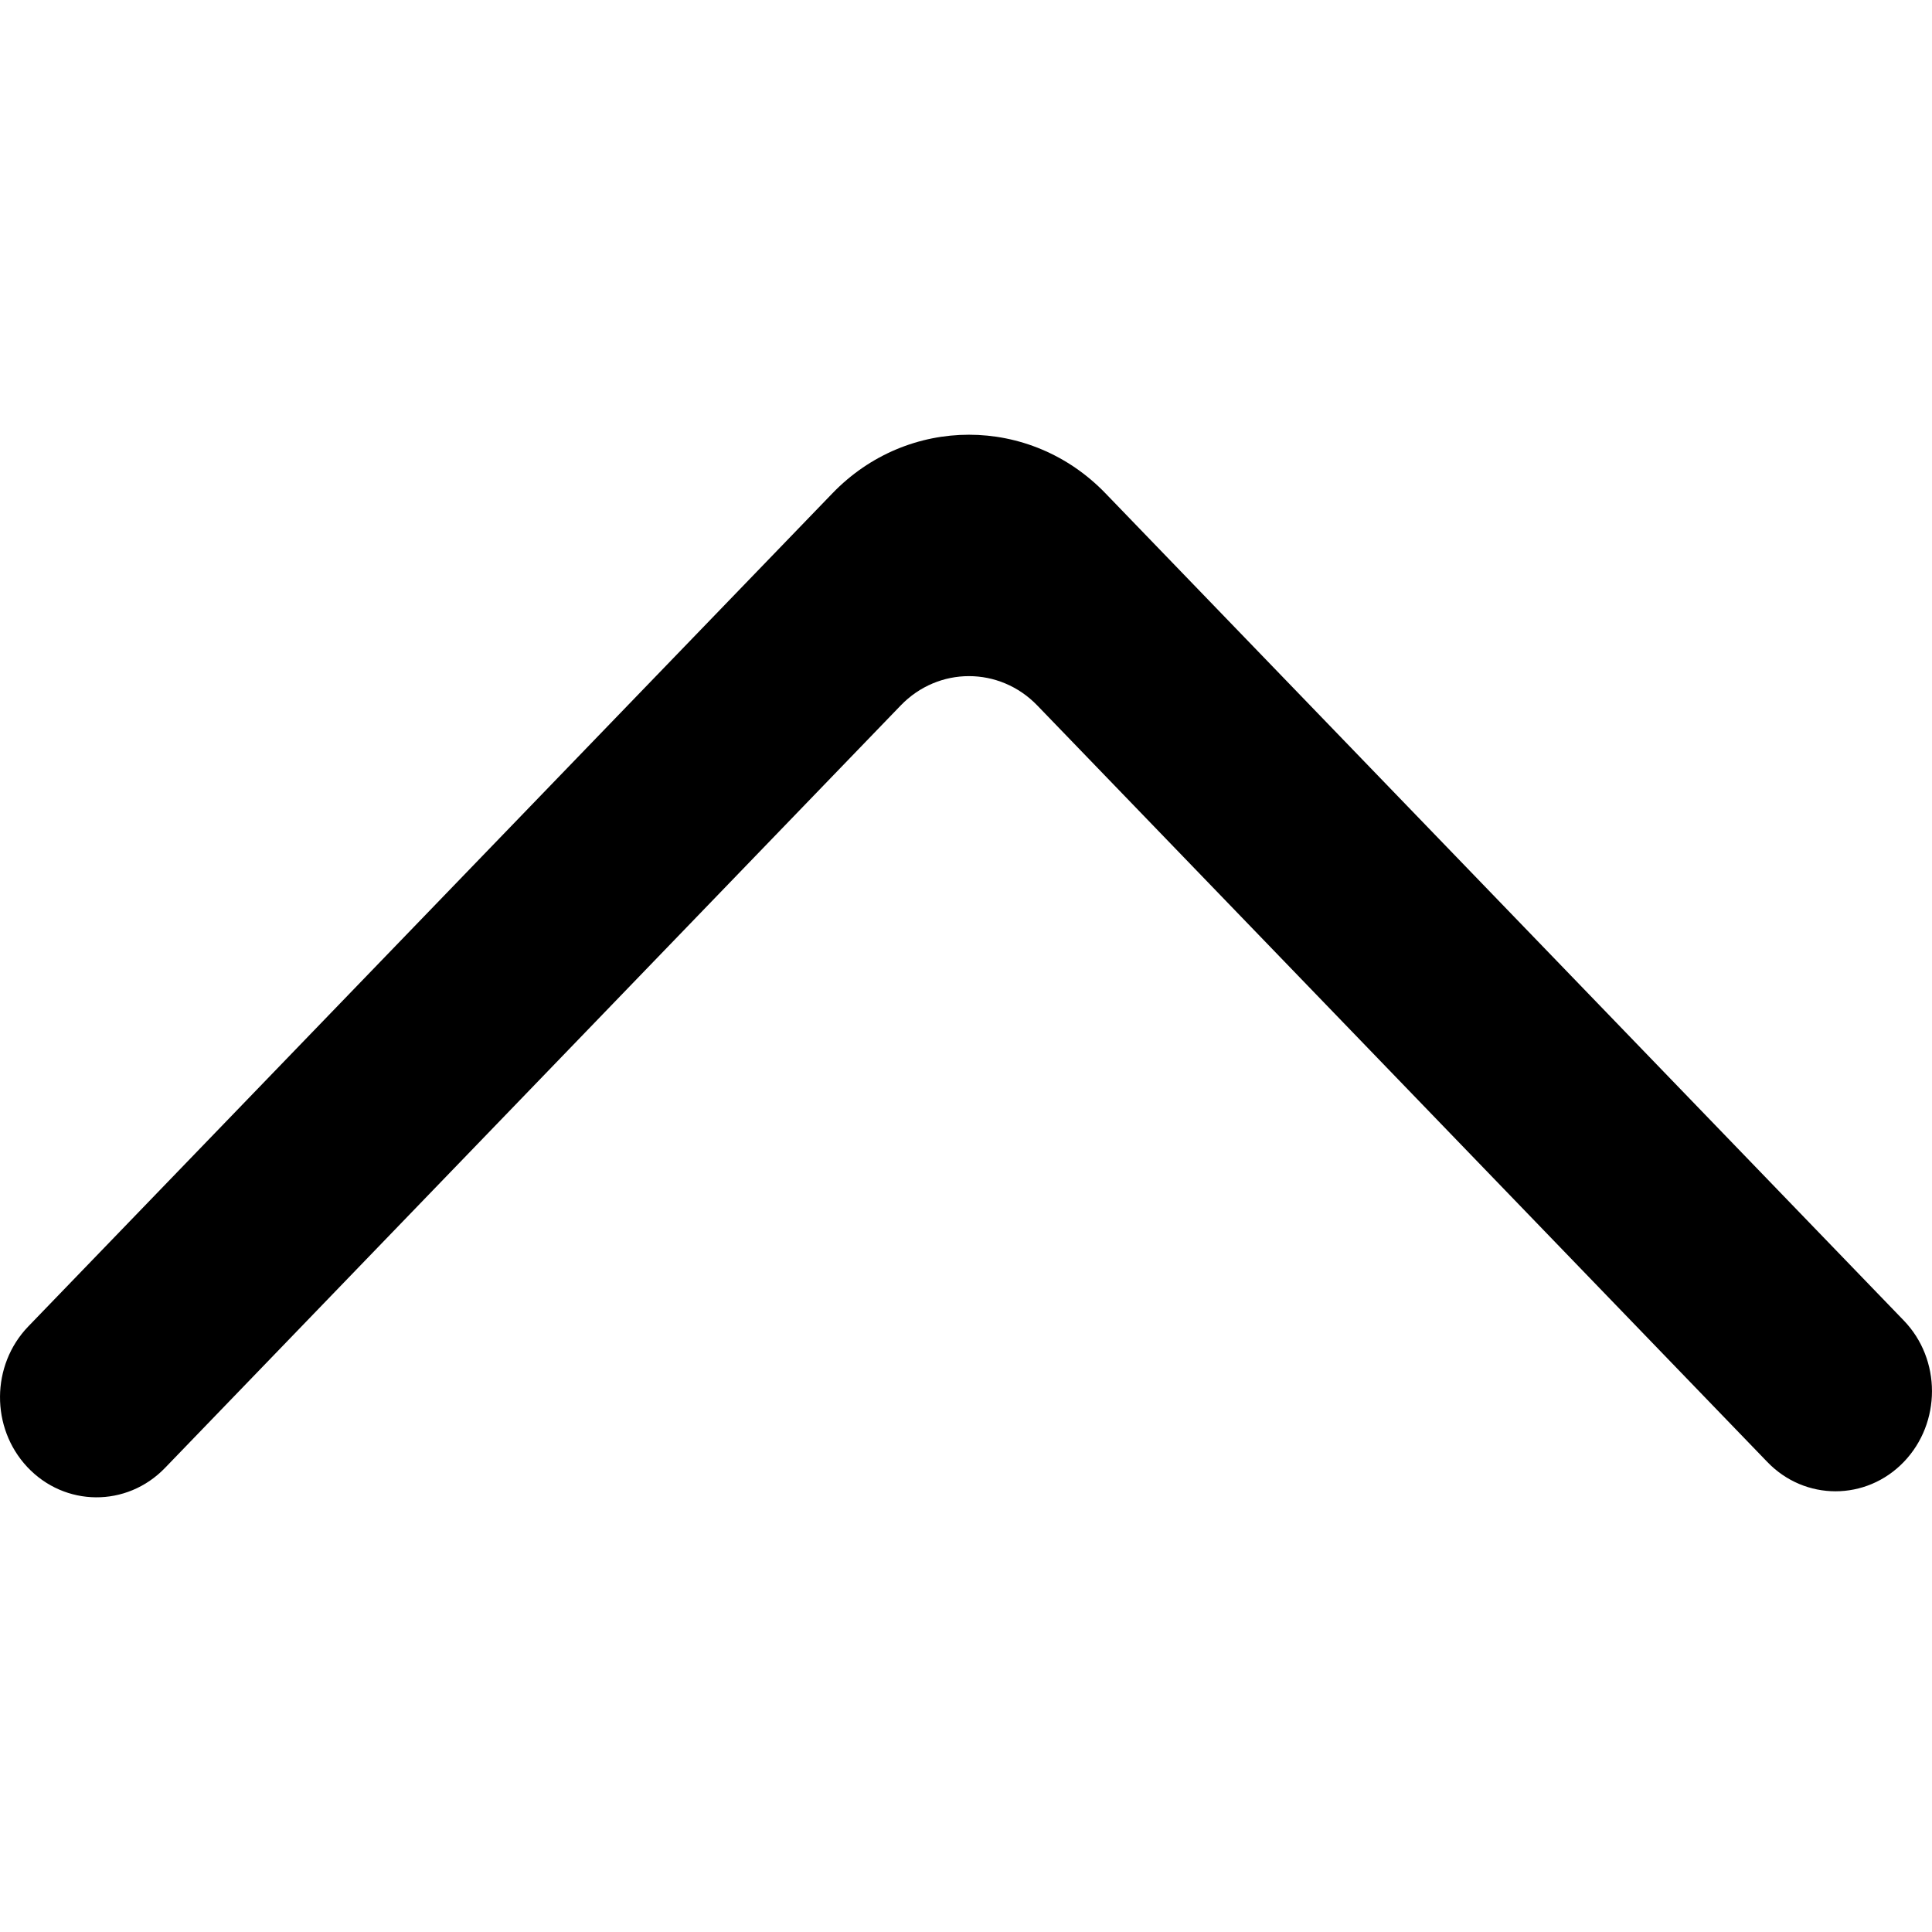
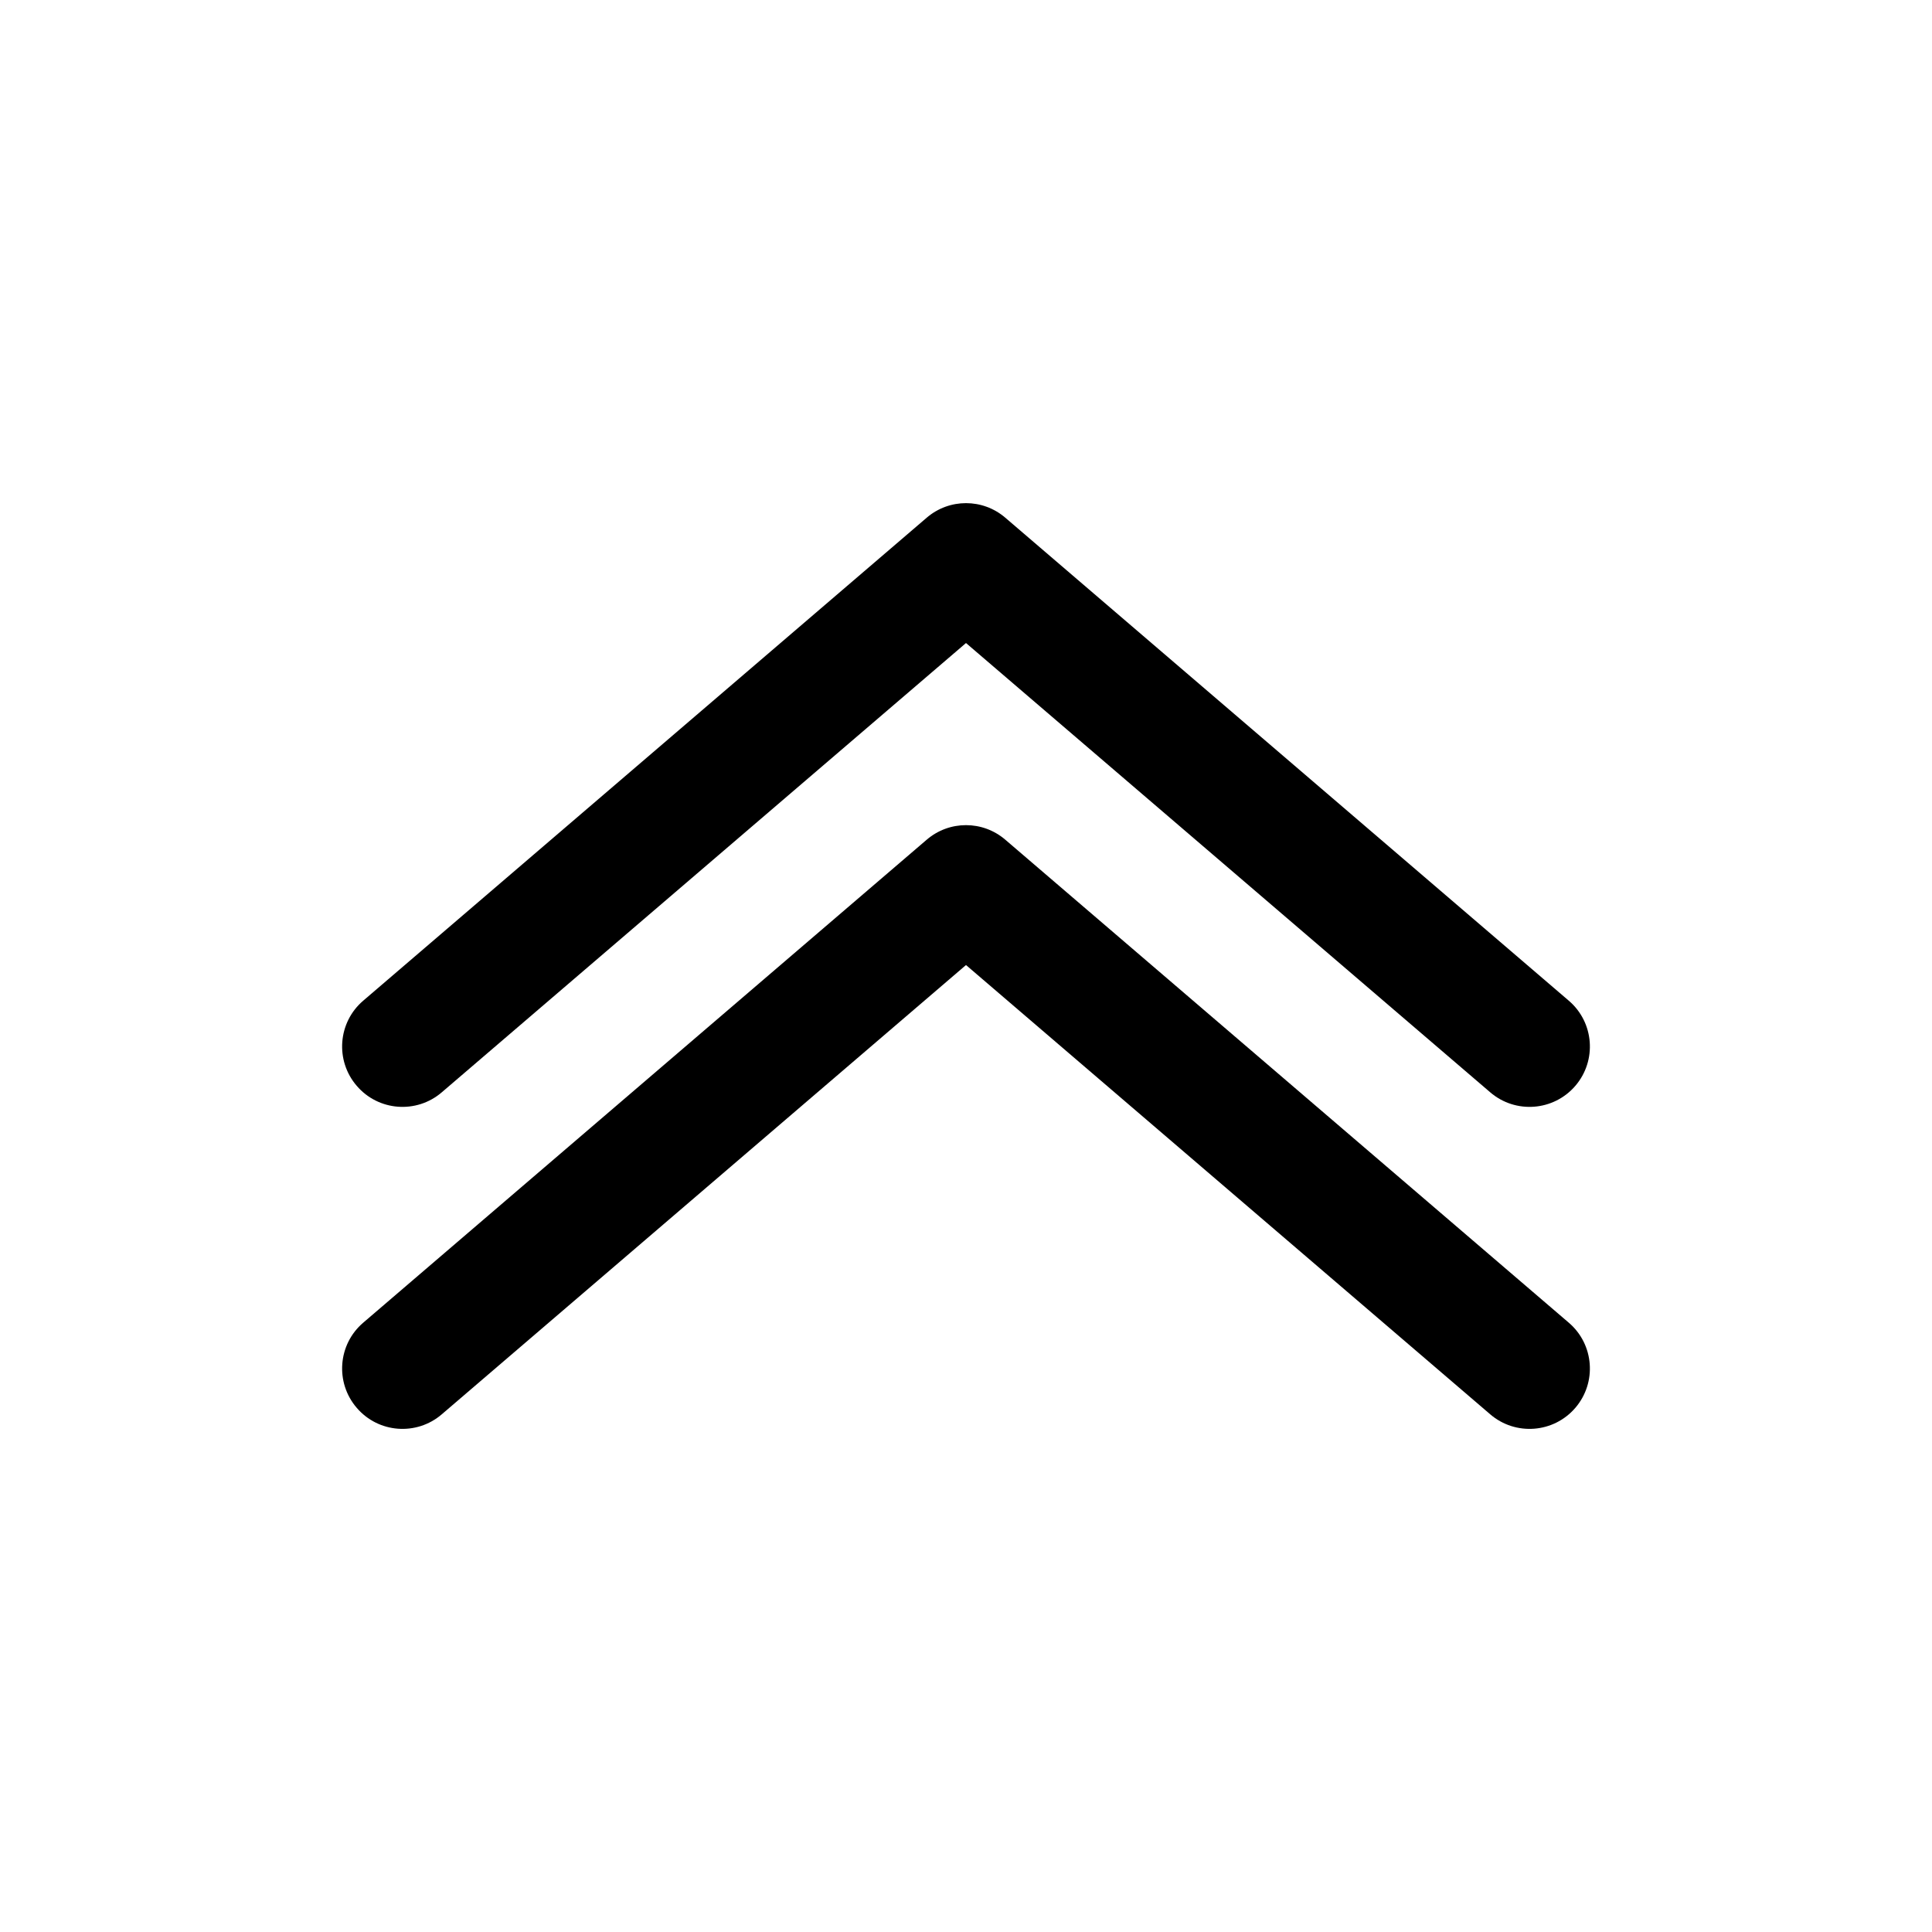
- <svg xmlns="http://www.w3.org/2000/svg" width="30px" height="30px" viewBox="0 -4.5 20 20" version="1.1" fill="#000000">
+ <svg xmlns="http://www.w3.org/2000/svg" width="30px" height="30px" viewBox="0 0 24 24" fill="none">
  <g id="SVGRepo_bgCarrier" stroke-width="0" />
  <g id="SVGRepo_tracerCarrier" stroke-linecap="round" stroke-linejoin="round" />
  <g id="SVGRepo_iconCarrier">
-     <defs> </defs>
-     <g id="Page-1" stroke="none" stroke-width="1" fill="none" fill-rule="evenodd">
-       <g id="Dribbble-Light-Preview" transform="translate(-260, -6684)" fill="#000000">
-         <g id="icons" transform="translate(56, 160)">
-           <path d="M223.708,6534.634 L223.708,6534.634 C224.097,6534.229 224.097,6533.573 223.708,6533.17 L215.444,6524.607 C214.664,6523.798 213.397,6523.798 212.617,6524.607 L204.292,6533.232 C203.907,6533.632 203.902,6534.28 204.282,6534.686 C204.671,6535.101 205.312,6535.105 205.707,6534.697 L213.324,6526.803 C213.714,6526.398 214.347,6526.398 214.738,6526.803 L222.295,6534.634 C222.684,6535.039 223.318,6535.039 223.708,6534.634" id="arrow_up-[#337]"> </path>
-         </g>
-       </g>
-     </g>
+     <path fill-rule="evenodd" clip-rule="evenodd" d="M11.512 6.431C11.793 6.19 12.207 6.19 12.488 6.431L19.488 12.431C19.803 12.7 19.839 13.174 19.57 13.488C19.3 13.803 18.826 13.839 18.512 13.569L12 7.988L5.488 13.569C5.174 13.839 4.7 13.803 4.431 13.488C4.161 13.174 4.197 12.7 4.512 12.431L11.512 6.431ZM4.512 16.431L11.512 10.431C11.793 10.19 12.207 10.19 12.488 10.431L19.488 16.431C19.803 16.7 19.839 17.174 19.57 17.488C19.3 17.803 18.826 17.839 18.512 17.569L12 11.988L5.488 17.569C5.174 17.839 4.7 17.803 4.431 17.488C4.161 17.174 4.197 16.7 4.512 16.431Z" fill="#000000" />
  </g>
</svg>
